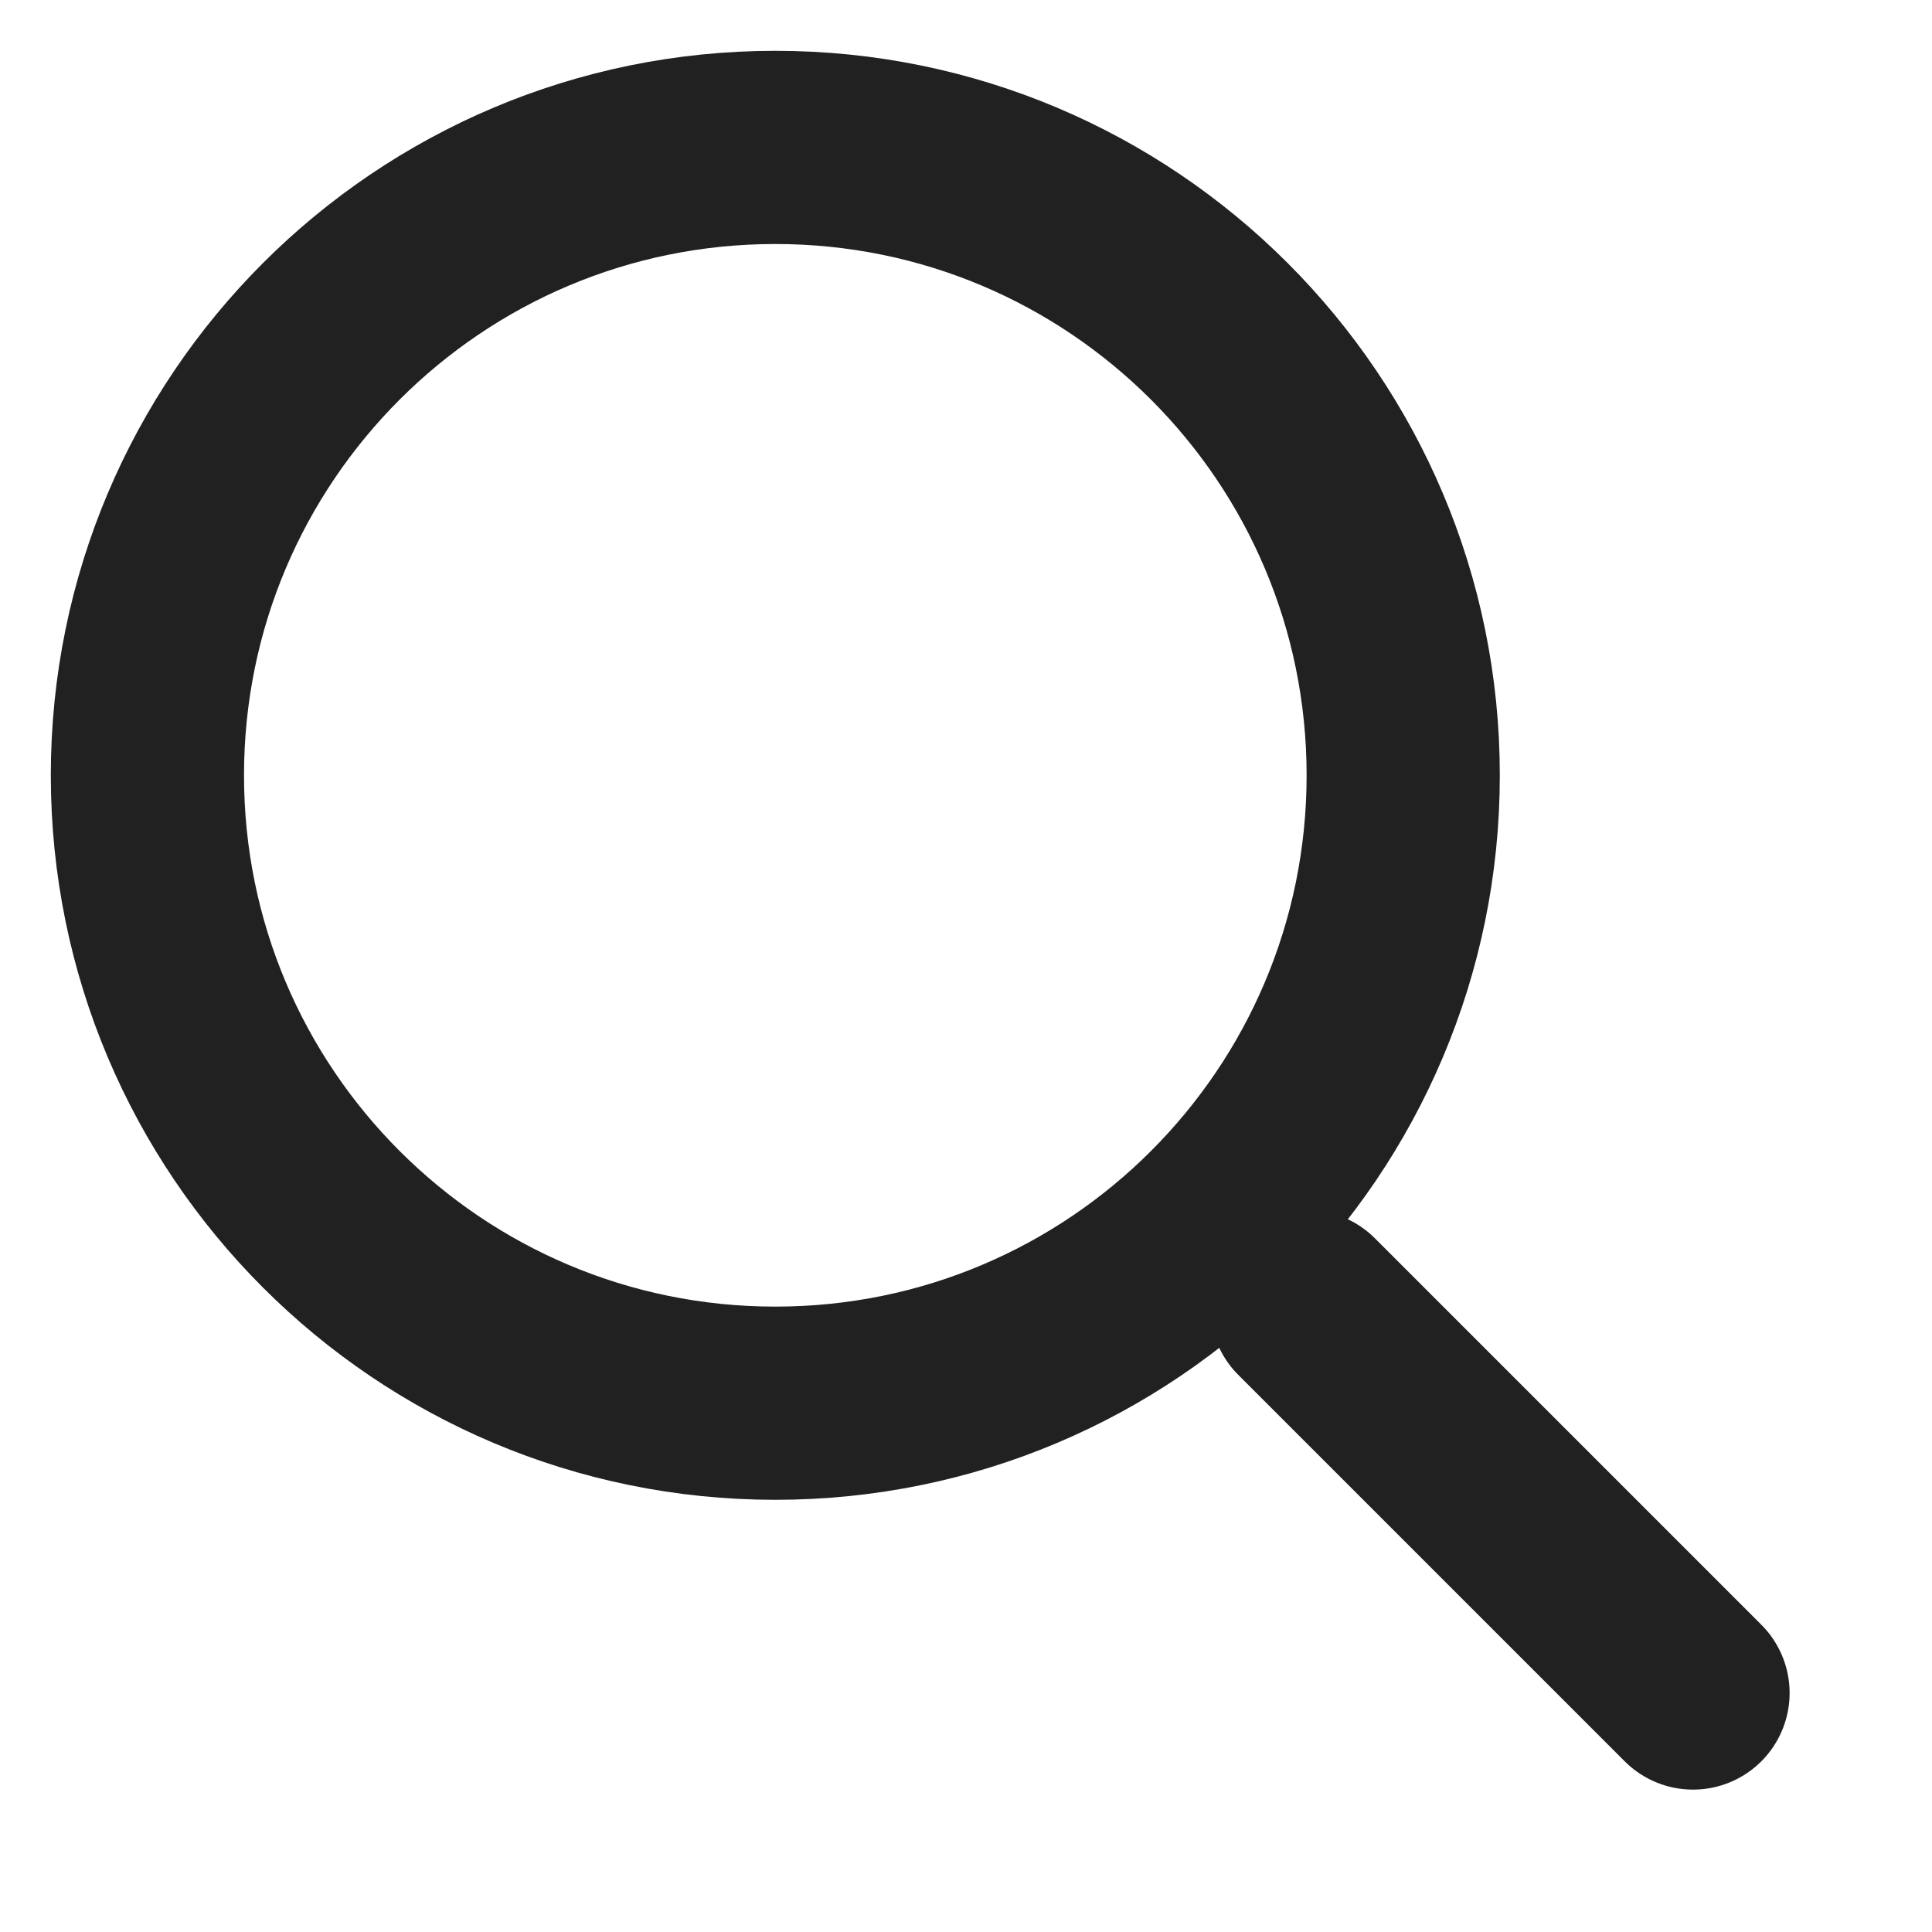
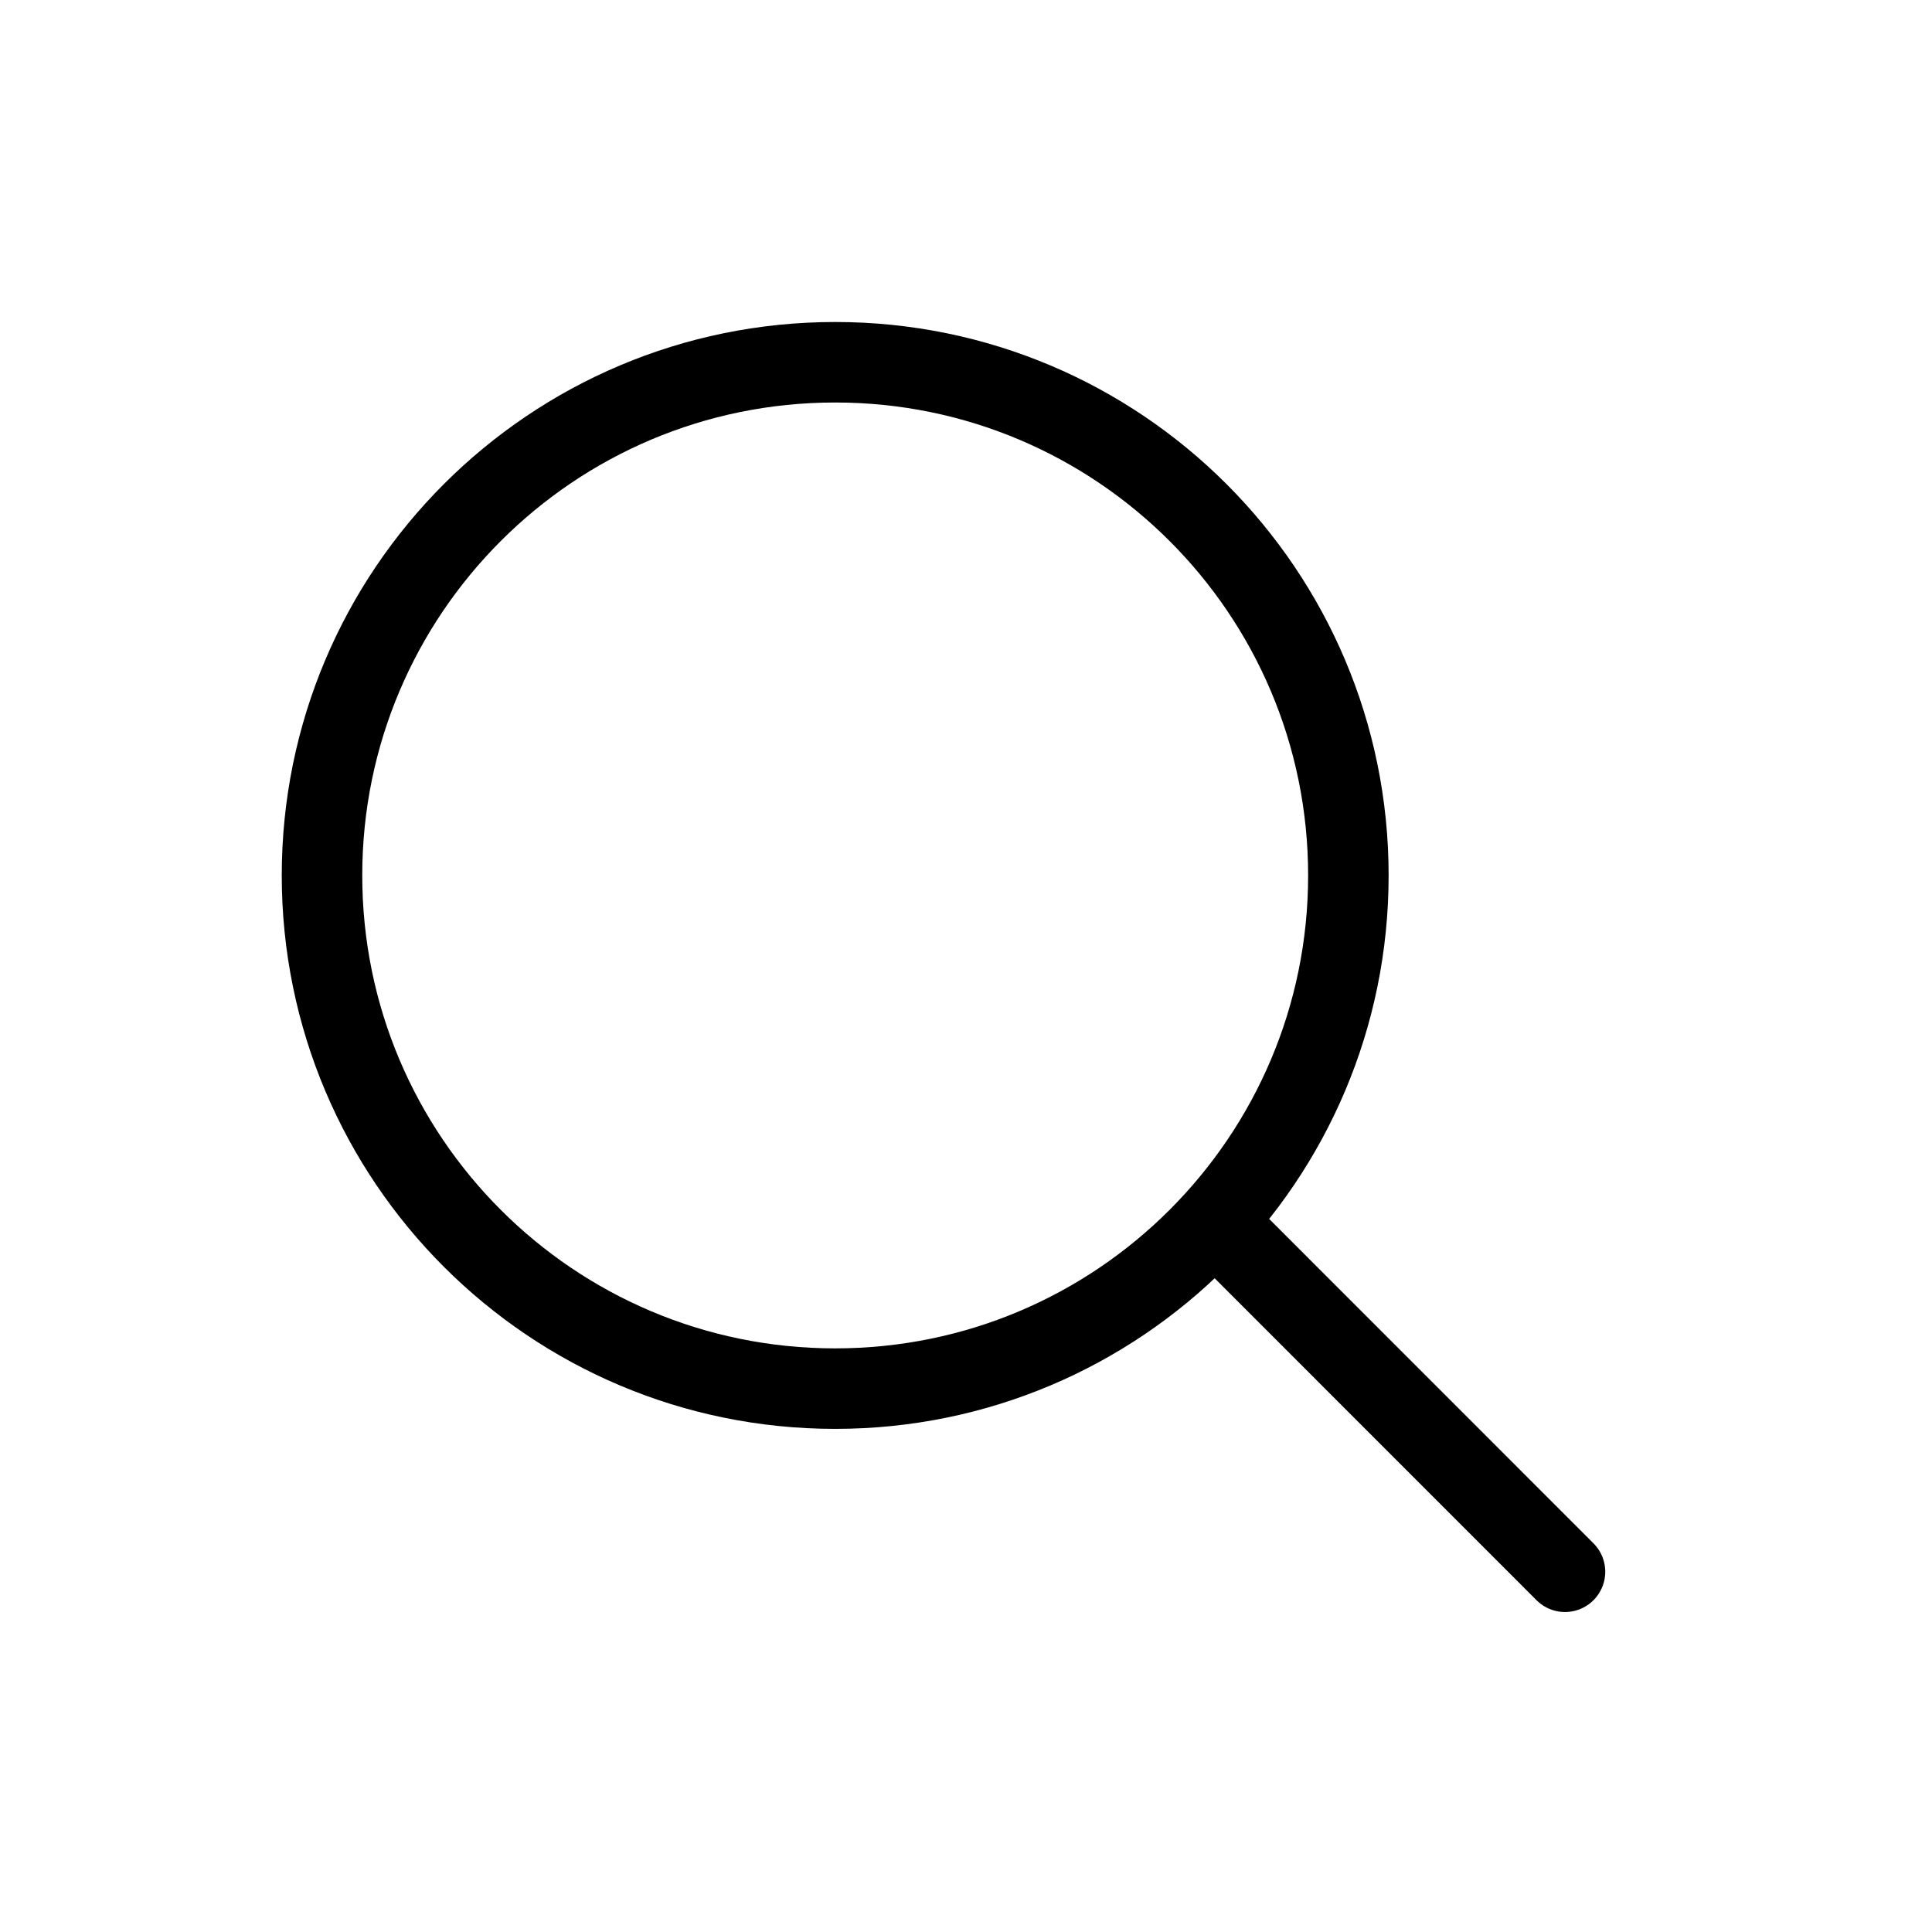
- <svg xmlns="http://www.w3.org/2000/svg" width="20" height="20" viewBox="0 0 20 20">
+ <svg xmlns="http://www.w3.org/2000/svg" width="24" height="24" viewBox="0 0 24 24">
  <g fill="none" fill-rule="evenodd">
    <g>
      <g>
        <g>
          <g>
            <g>
-               <path d="M0 0L20 0 20 20 0 20z" transform="translate(-1508 -22) translate(1508 14) translate(0 8)" />
-               <g stroke="#212121" stroke-linecap="round" stroke-linejoin="round" stroke-width="2" transform="translate(-1508 -22) translate(1508 14) translate(0 8) translate(1 1)">
-                 <circle cx="7.026" cy="7.026" r="6.5" />
-                 <path d="M12.526 12.526L16.526 16.526" />
+               <path d="M0 0H24V24H0z" transform="translate(-1515 -18) translate(1515 12) translate(0 6)" />
+               <g stroke="#000" transform="translate(-1515 -18) translate(1515 12) translate(0 6) translate(3.5 4)">
+                 <circle cx="6.875" cy="6.875" r="6.375" />
+                 <path stroke-linecap="round" d="M11.875 11.458L15.941 15.525" />
              </g>
            </g>
          </g>
        </g>
      </g>
    </g>
  </g>
</svg>
